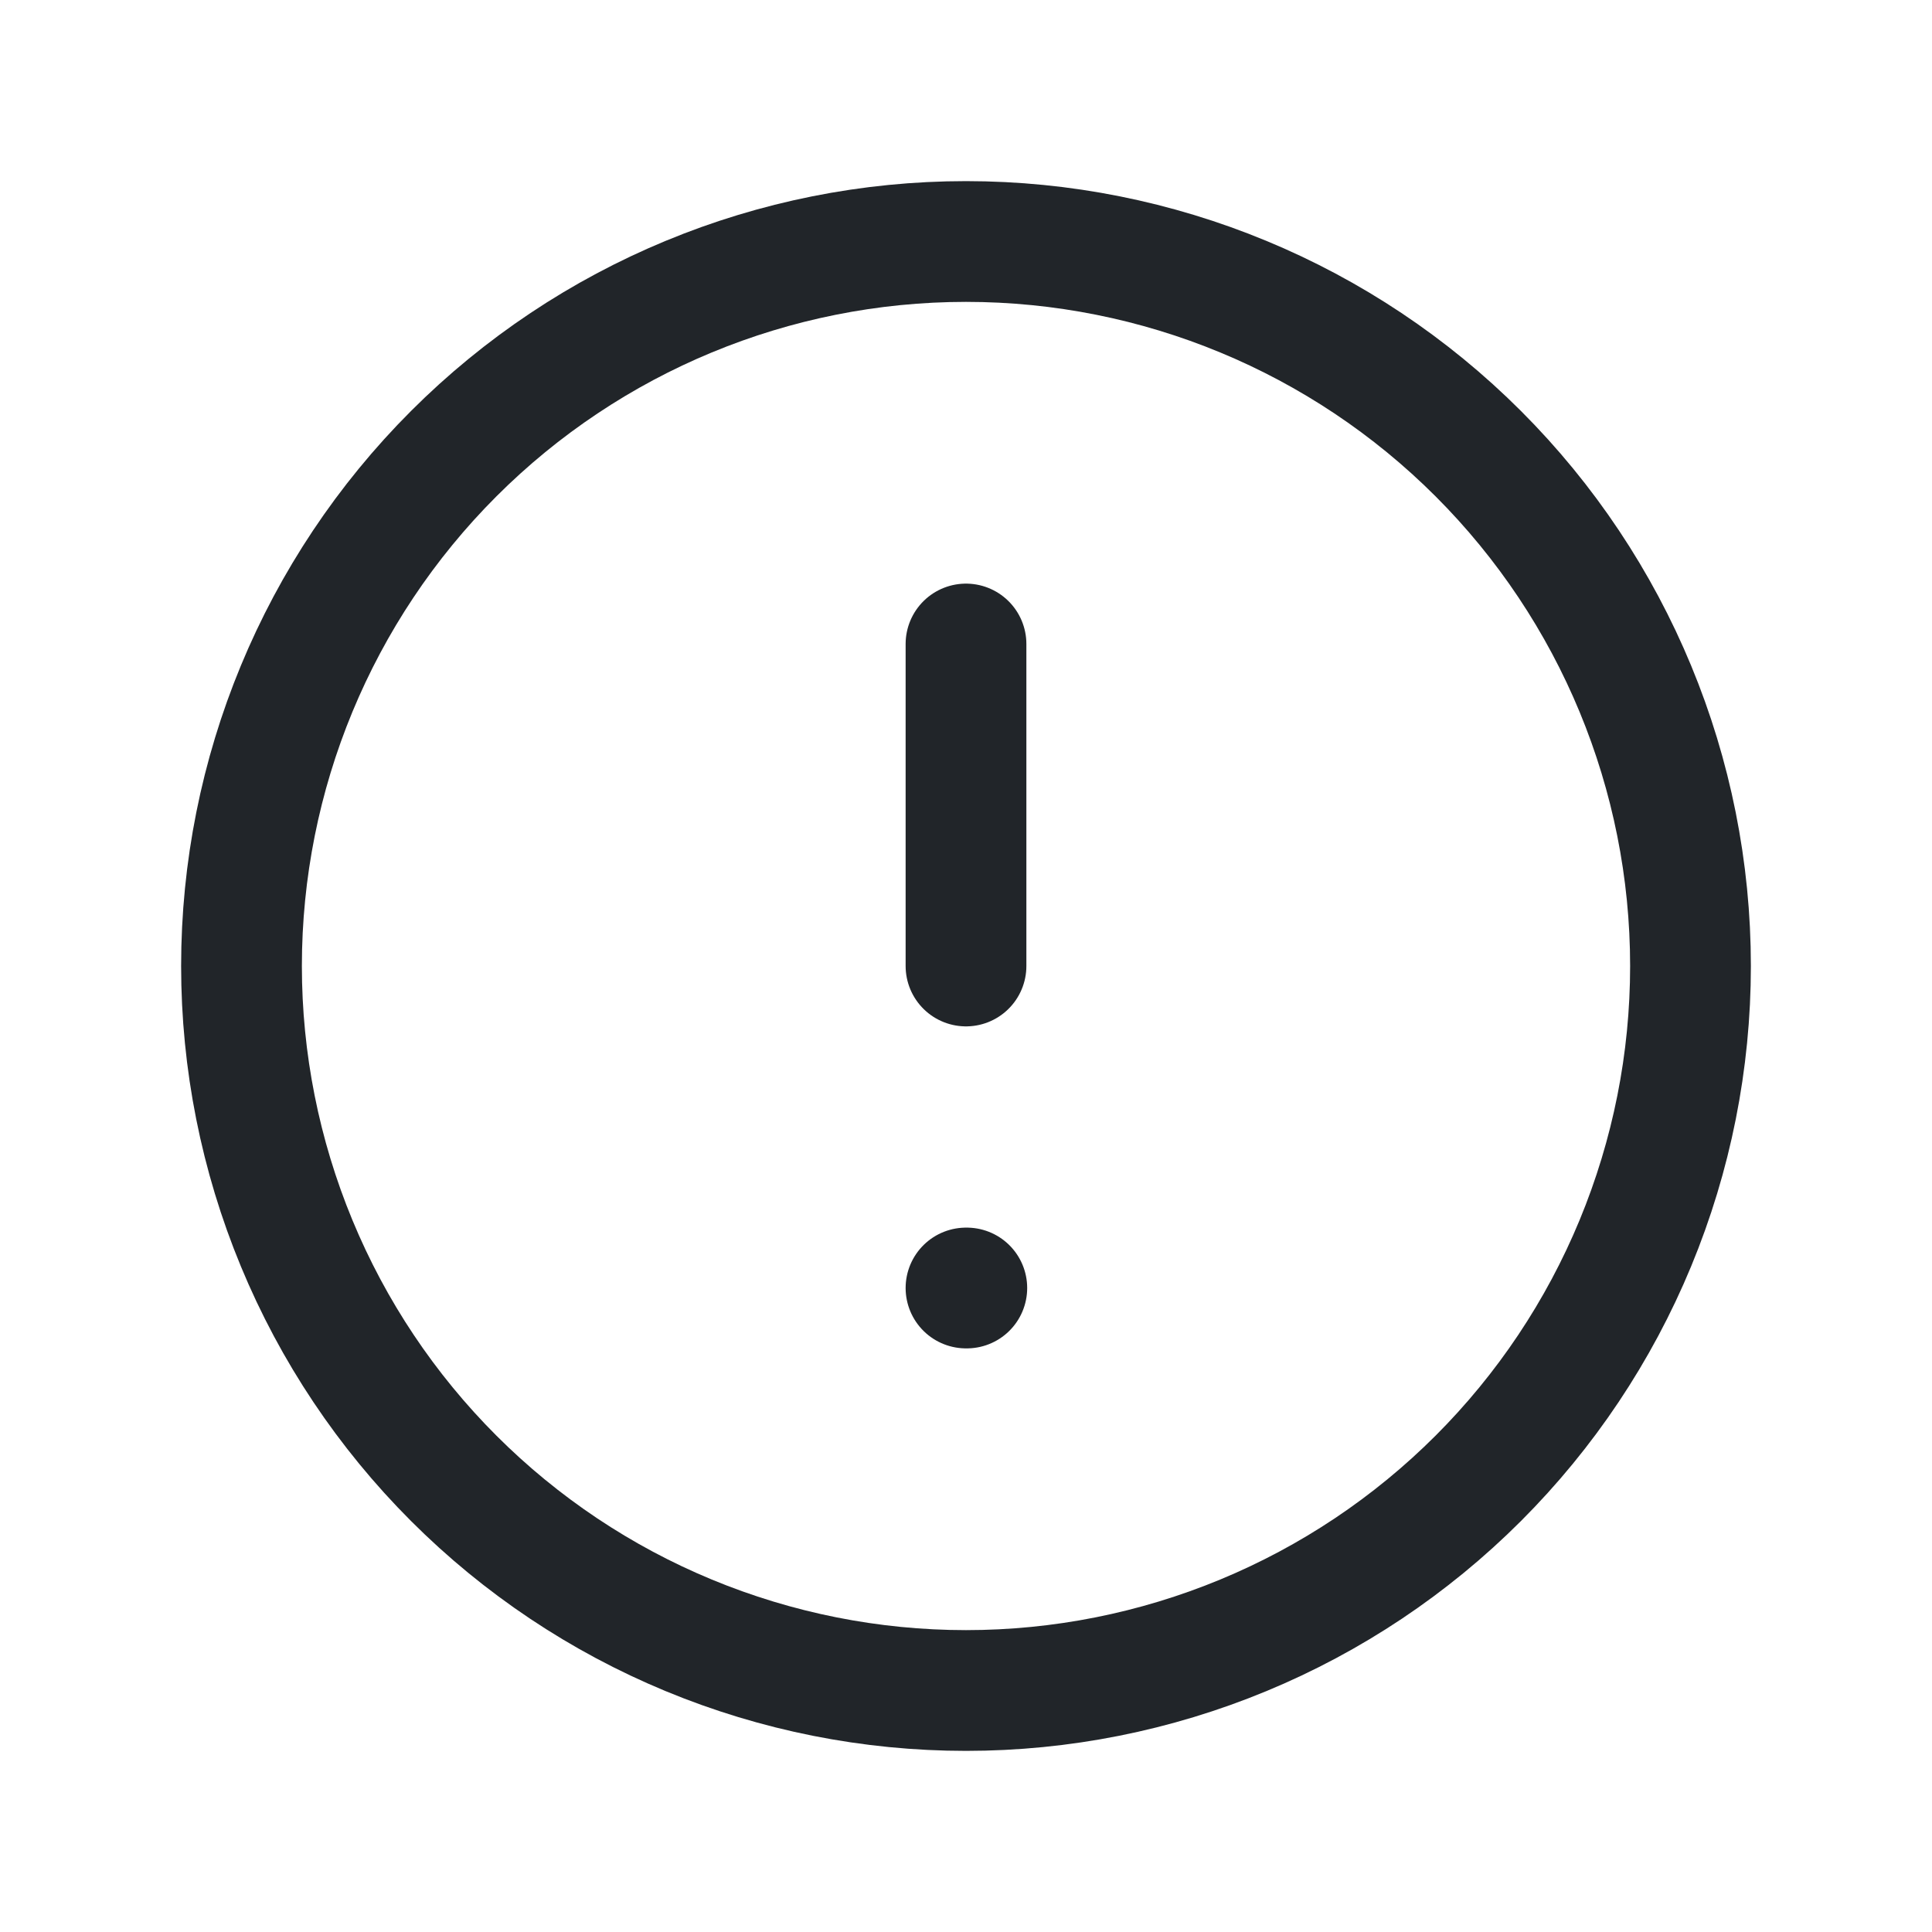
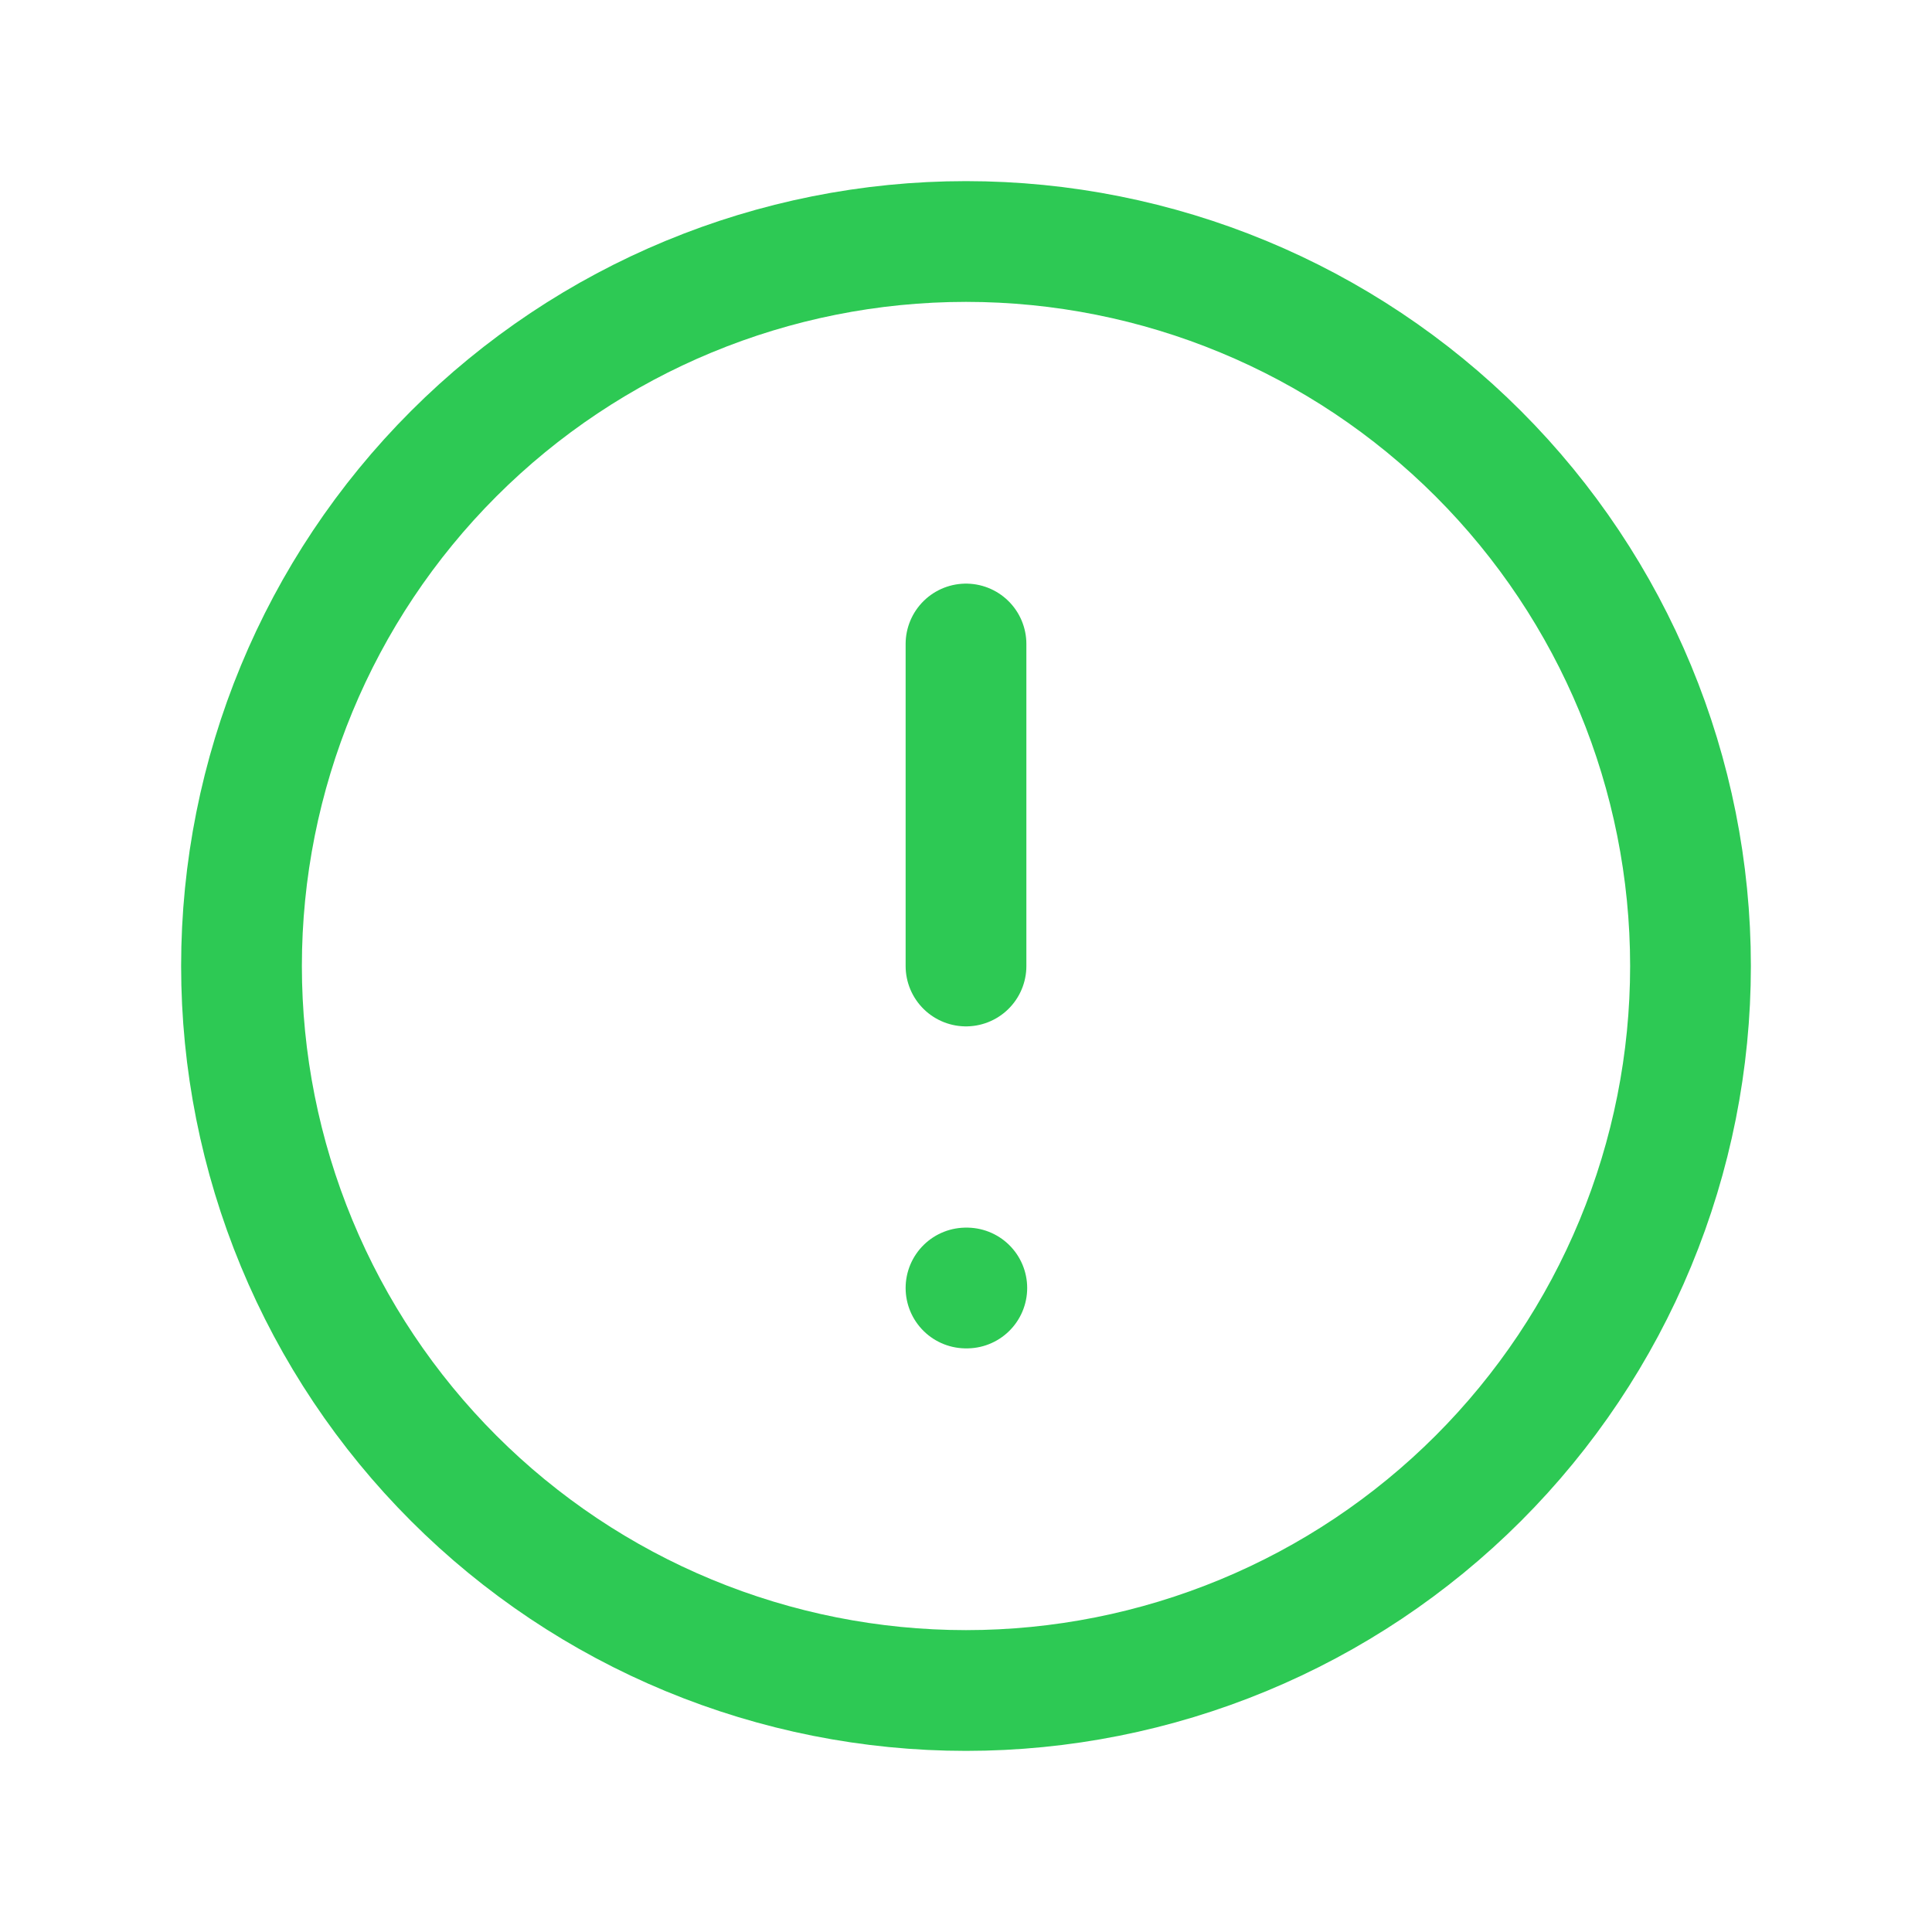
<svg xmlns="http://www.w3.org/2000/svg" width="24" height="24" viewBox="0 0 24 24" fill="none">
-   <path d="M12 8V12M12 16H12.01M3 12C3 13.182 3.233 14.352 3.685 15.444C4.137 16.536 4.8 17.528 5.636 18.364C6.472 19.2 7.464 19.863 8.556 20.315C9.648 20.767 10.818 21 12 21C13.182 21 14.352 20.767 15.444 20.315C16.536 19.863 17.528 19.2 18.364 18.364C19.2 17.528 19.863 16.536 20.315 15.444C20.767 14.352 21 13.182 21 12C21 9.613 20.052 7.324 18.364 5.636C16.676 3.948 14.387 3 12 3C9.613 3 7.324 3.948 5.636 5.636C3.948 7.324 3 9.613 3 12Z" stroke="#212529" stroke-width="1.5" stroke-linecap="round" stroke-linejoin="round" />
+   <path d="M12 8V12M12 16H12.01M3 12C3 13.182 3.233 14.352 3.685 15.444C4.137 16.536 4.8 17.528 5.636 18.364C6.472 19.2 7.464 19.863 8.556 20.315C9.648 20.767 10.818 21 12 21C13.182 21 14.352 20.767 15.444 20.315C16.536 19.863 17.528 19.2 18.364 18.364C19.2 17.528 19.863 16.536 20.315 15.444C20.767 14.352 21 13.182 21 12C21 9.613 20.052 7.324 18.364 5.636C16.676 3.948 14.387 3 12 3C9.613 3 7.324 3.948 5.636 5.636C3.948 7.324 3 9.613 3 12Z" stroke="#2DC954" stroke-width="1.5" stroke-linecap="round" stroke-linejoin="round" />
</svg>
